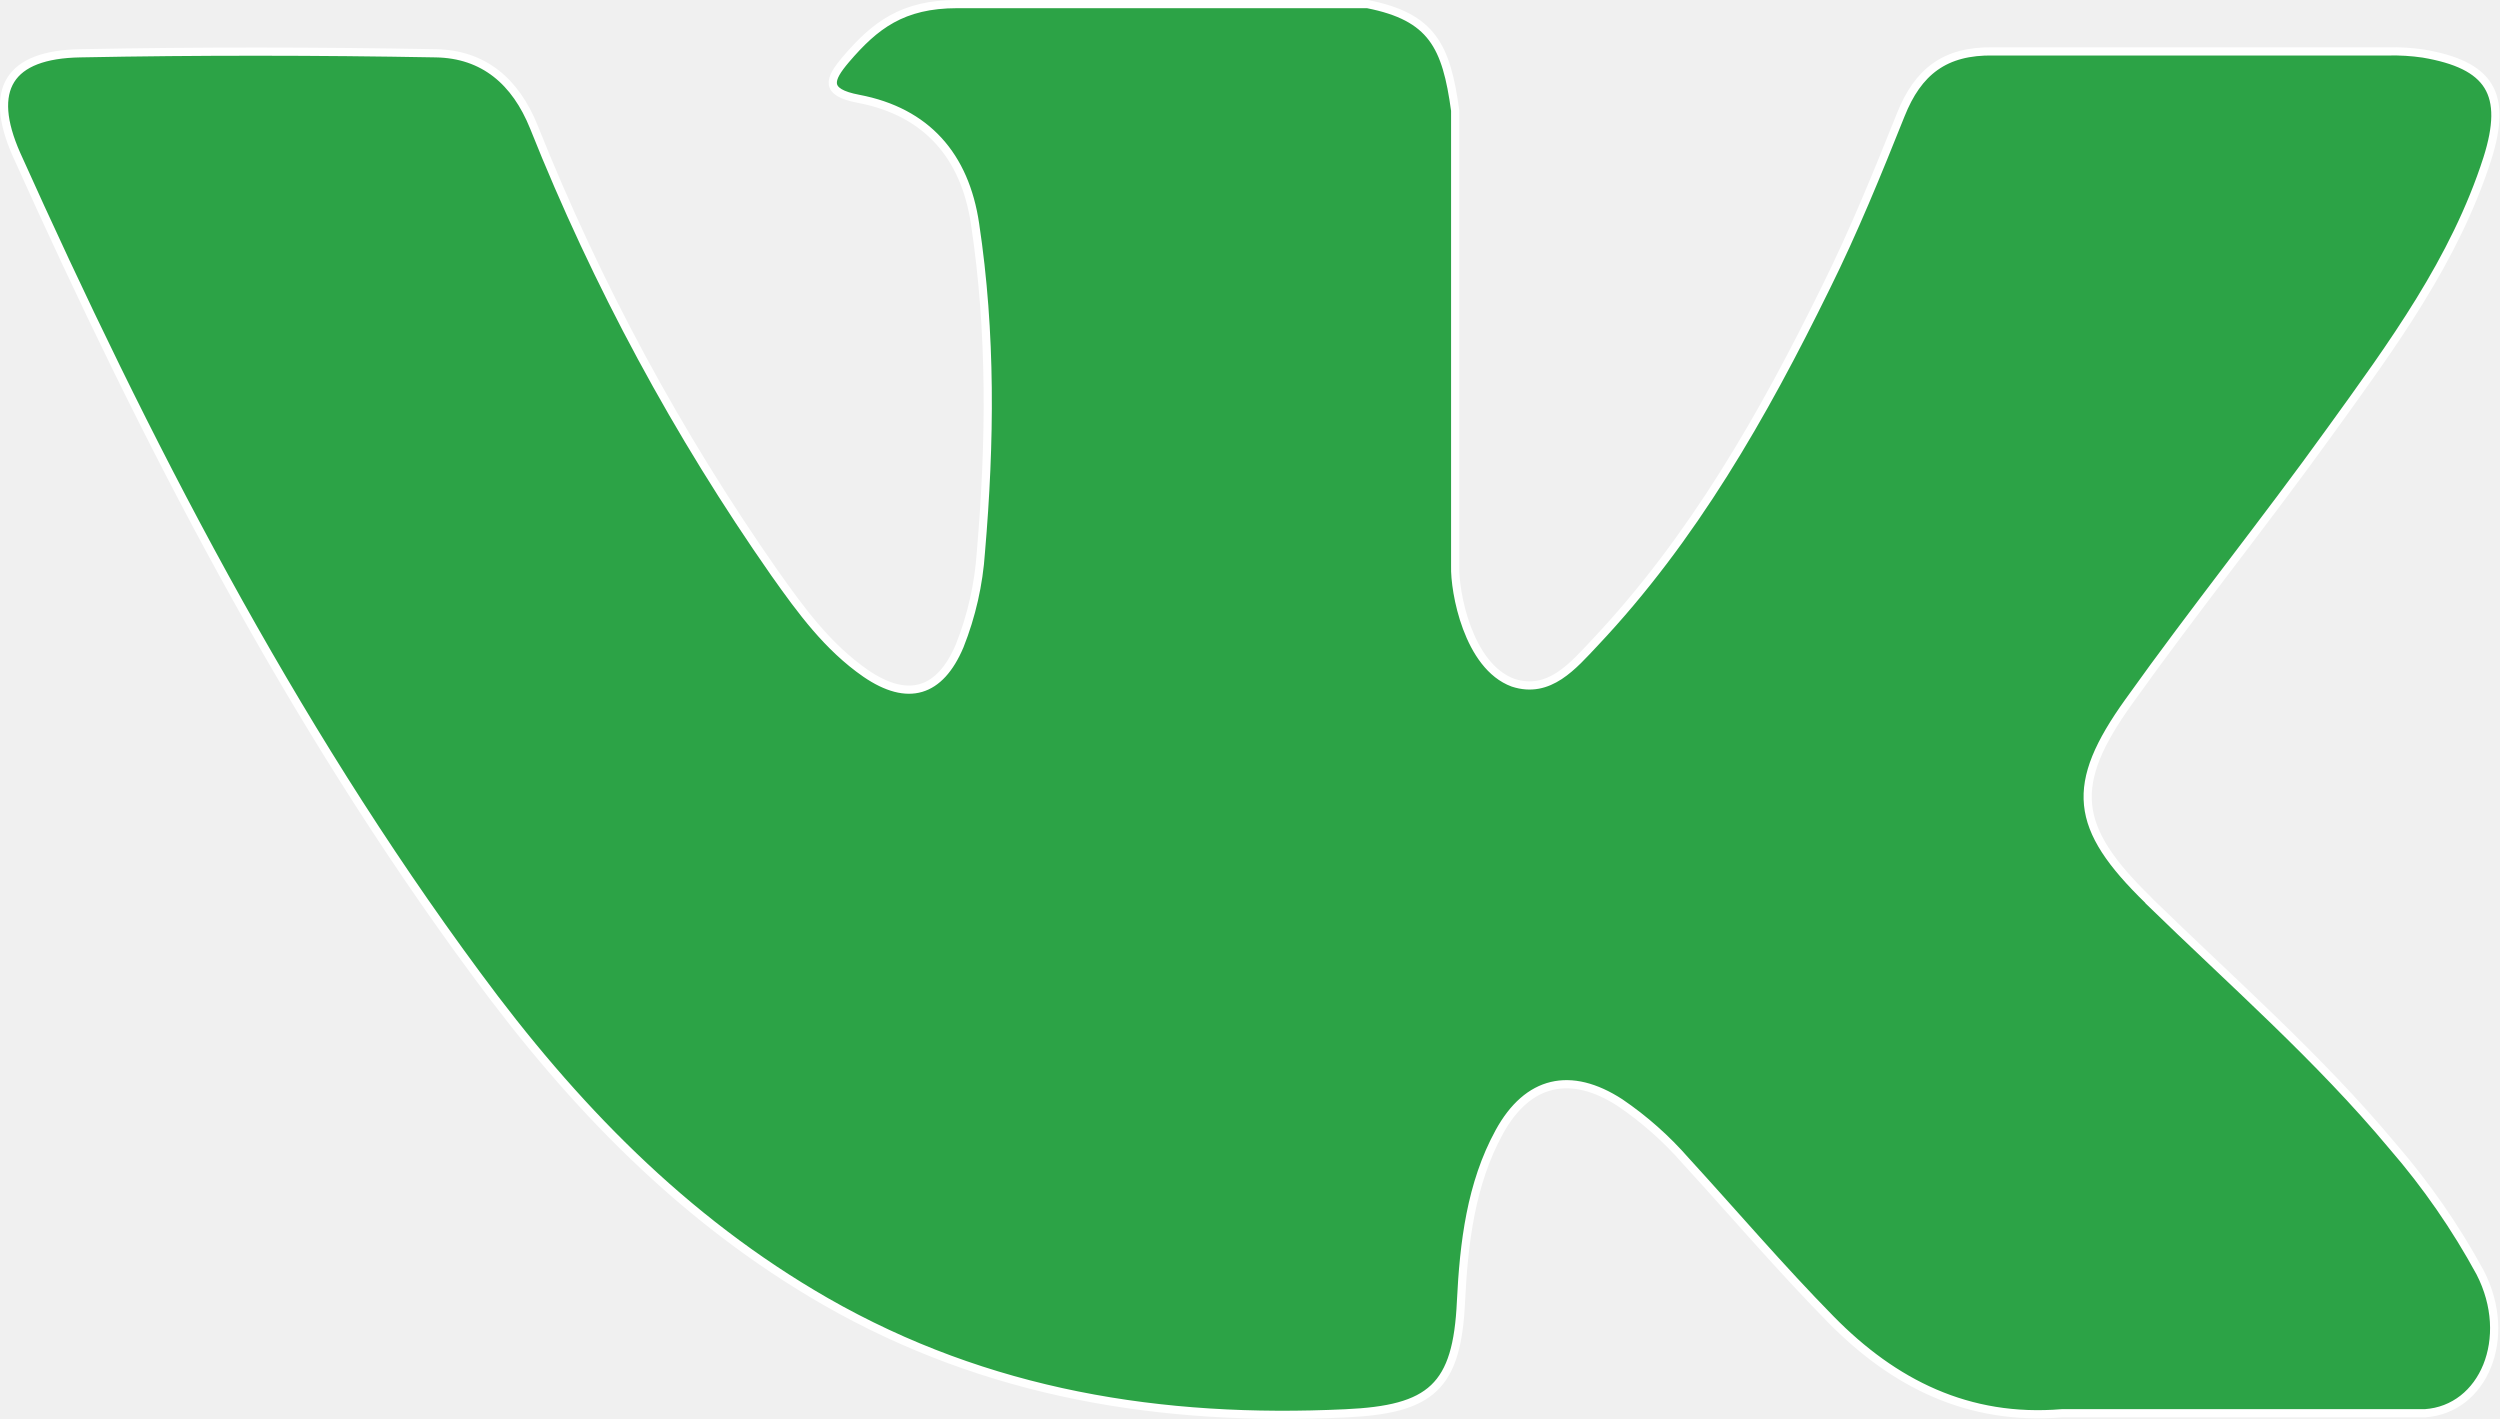
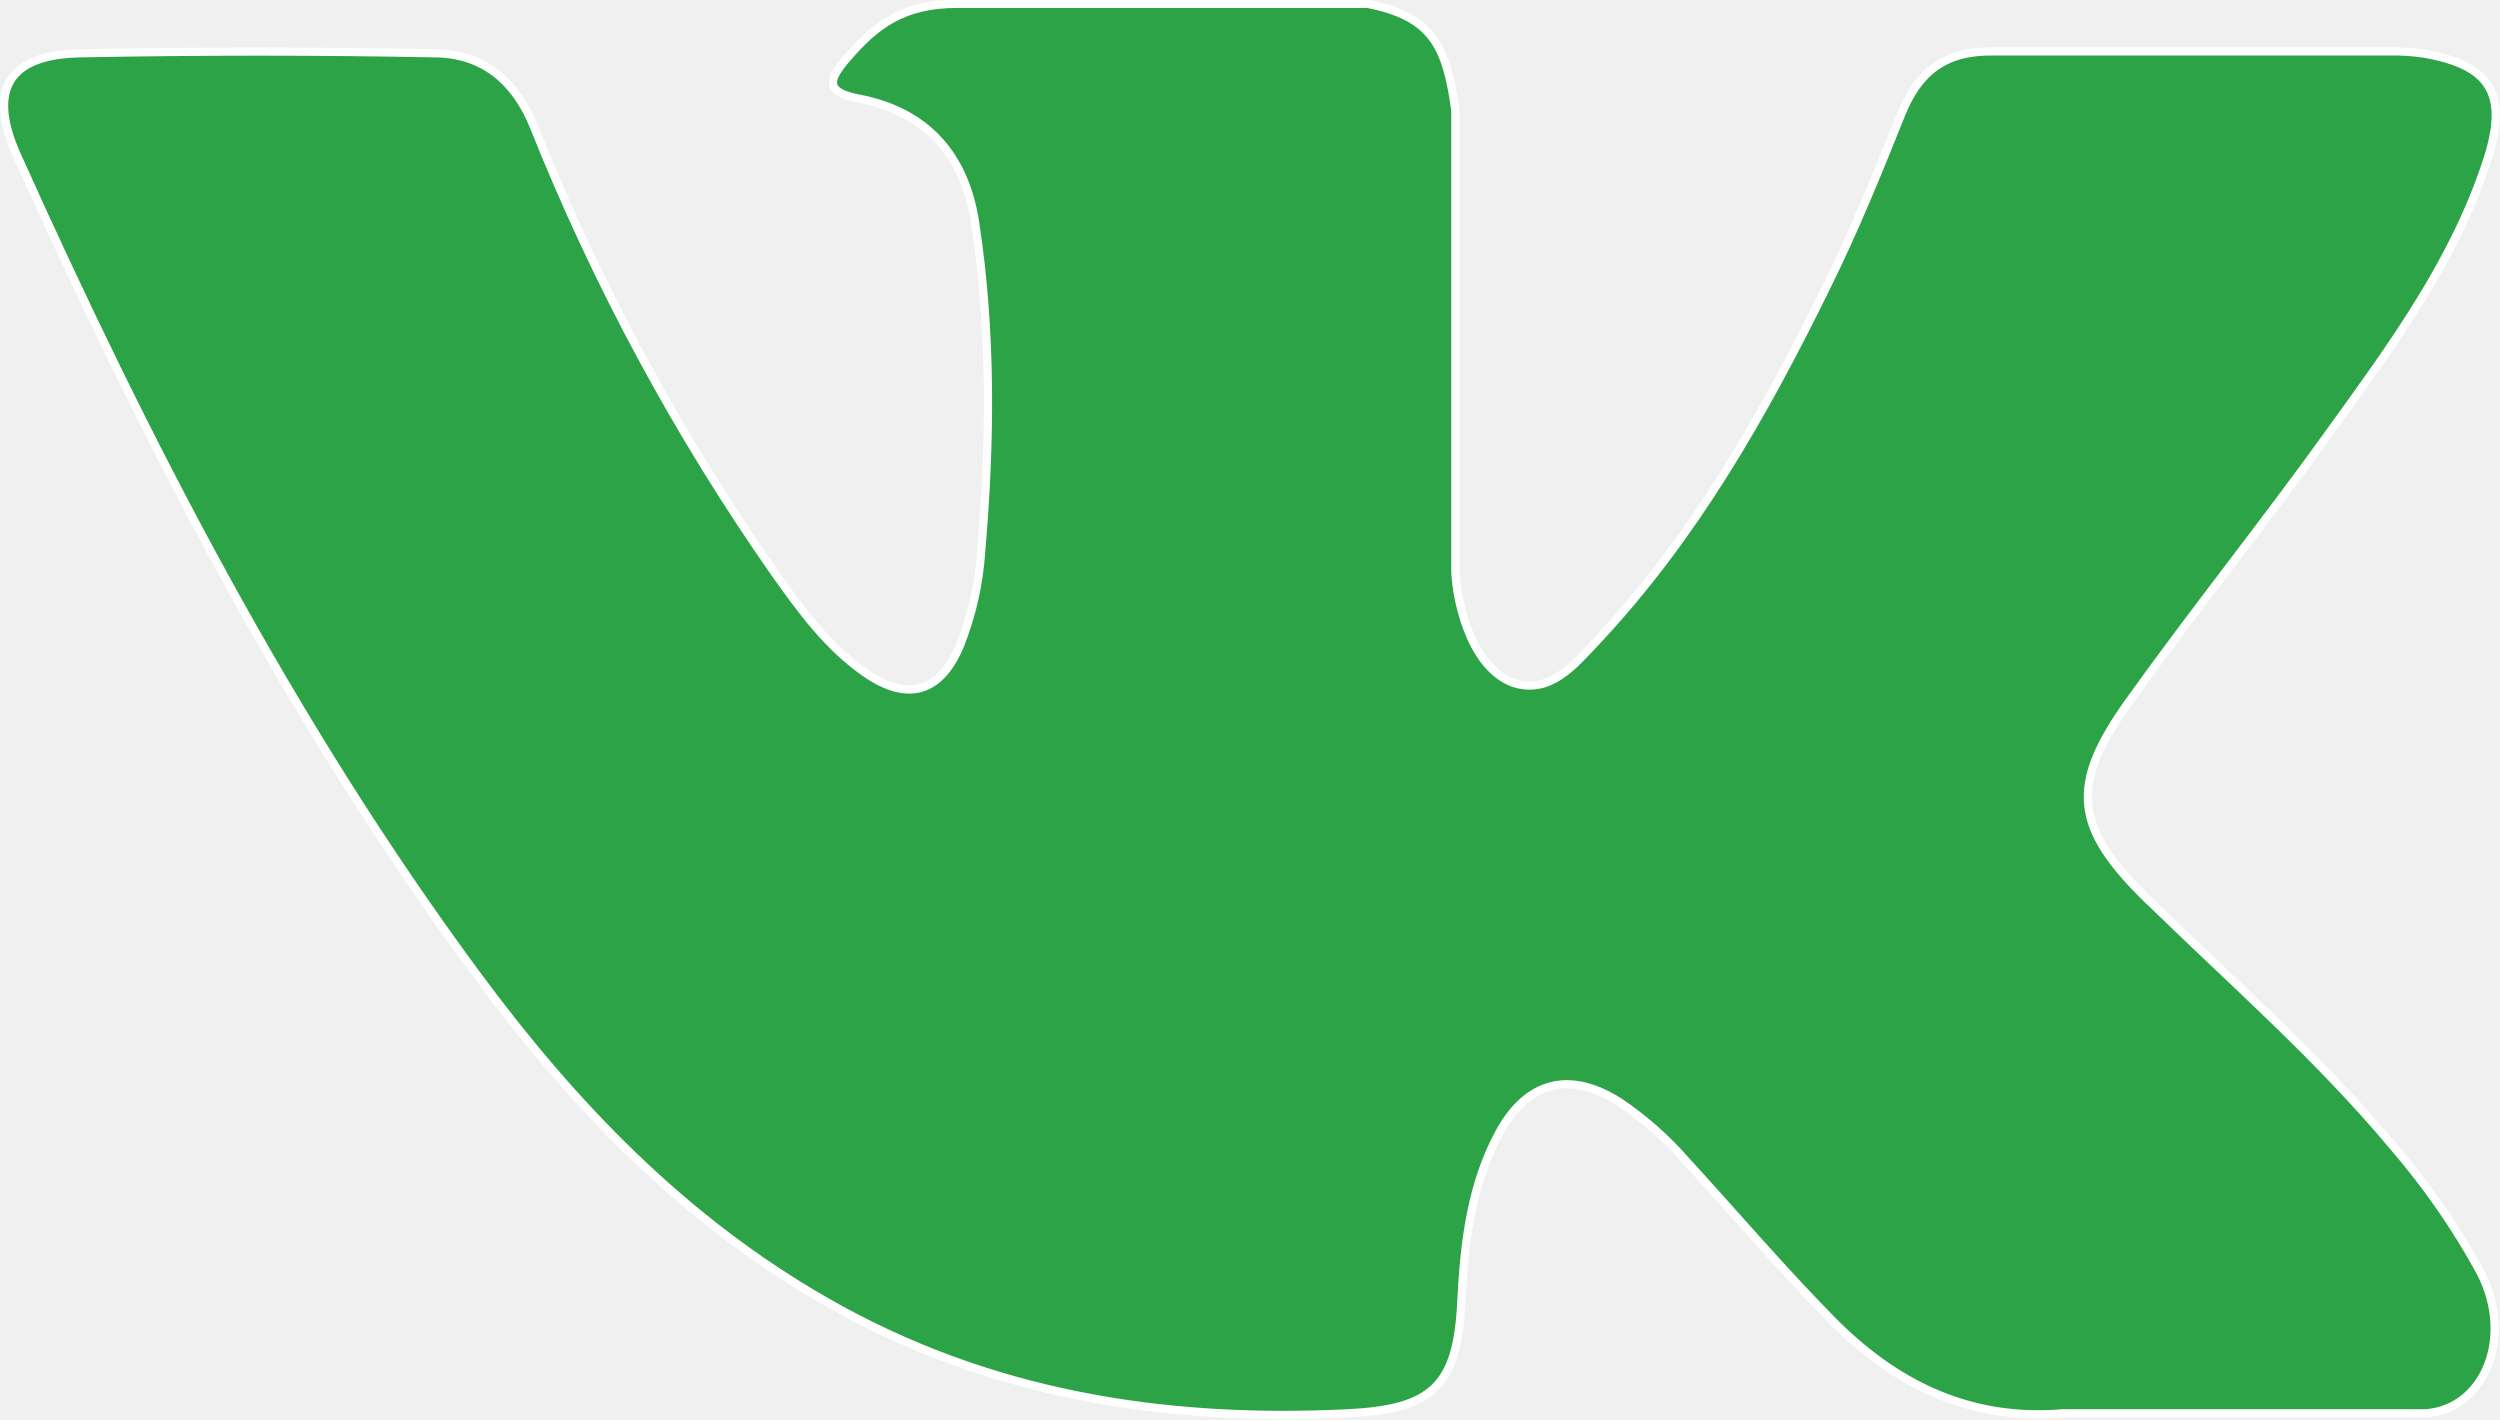
- <svg xmlns="http://www.w3.org/2000/svg" id="Layer_1" data-name="Layer 1" viewBox="0 0 305.36 173.24">
-   <defs>
-     <style>.cls-1{fill:#2ca346;stroke:#fff;stroke-miterlimit:10;}</style>
-   </defs>
-   <g id="_Группа_" data-name="&lt;Группа&gt;">
-     <path id="_Контур_" data-name="&lt;Контур&gt;" class="cls-1" d="M261.95,175.58c10.1,9.86,20.75,19.13,29.81,30A87.11,87.11,0,0,1,302.44,221c4.11,8,.39,16.71-6.75,17.18l-44.34,0c-11.44.95-20.56-3.65-28.23-11.47-6.14-6.25-11.82-12.91-17.73-19.37a42,42,0,0,0-8-7.09c-6.05-3.93-11.31-2.73-14.77,3.59s-4.32,13.53-4.67,20.69c-0.48,10.44-3.63,13.19-14.12,13.66-22.41,1.06-43.69-2.33-63.45-13.64-17.42-10-30.93-24-42.69-40-22.89-31-40.43-65.11-56.19-100.15C-2,76.46.58,72.22,9.3,72.07c14.47-.28,28.93-0.26,43.41,0,5.88,0.09,9.77,3.46,12,9a269.09,269.09,0,0,0,29.42,54.52c3.2,4.52,6.46,9,11.11,12.22,5.14,3.52,9.06,2.35,11.48-3.37A37.83,37.83,0,0,0,119.31,133c1.15-13.38,1.3-26.74-.71-40.08-1.23-8.32-5.92-13.71-14.23-15.29-4.24-.8-3.61-2.38-1.56-4.8,3.56-4.17,6.92-6.77,13.6-6.77h50.11c7.89,1.56,9.64,5.1,10.72,13l0,55.66c-0.09,3.07,1.54,12.19,7.07,14.23,4.43,1.45,7.35-2.1,10-4.9,12-12.73,20.56-27.78,28.21-43.37,3.4-6.85,6.31-14,9.14-21.08,2.1-5.28,5.38-7.87,11.33-7.76l48.23,0a25.44,25.44,0,0,1,4.26.26c8.13,1.39,10.35,4.88,7.84,12.82-4,12.45-11.65,22.83-19.17,33.25-8,11.13-16.64,21.88-24.62,33.07-7.33,10.22-6.75,15.38,2.36,24.25h0Z" transform="translate(0.5 -65.56)" />
+ <svg xmlns="http://www.w3.org/2000/svg" id="Layer_1" data-name="Layer 1" viewBox="0 0 305.31 173.31">
+   <g id="_Группа_" data-name=" Группа ">
+     <path id="_Контур_" data-name=" Контур " d="M262.45,110c10.1,9.86,20.75,19.13,29.81,30a87.11,87.11,0,0,1,10.68,15.42c4.11,8,.39,16.71-6.75,17.18H251.85c-11.44.95-20.56-3.65-28.23-11.47-6.14-6.25-11.82-12.91-17.73-19.37a42,42,0,0,0-8-7.09c-6.05-3.93-11.31-2.73-14.77,3.59s-4.32,13.53-4.67,20.69c-0.48,10.44-3.63,13.19-14.12,13.66-22.41,1.06-43.69-2.33-63.45-13.64C83.46,149,70,135,58.19,119,35.3,88,17.76,53.88,2,18.84-1.5,10.9,1.08,6.66,9.8,6.51q21.71-.42,43.41,0c5.88,0.09,9.77,3.46,12,9A269.09,269.09,0,0,0,94.63,70c3.2,4.52,6.46,9,11.11,12.22,5.14,3.52,9.06,2.35,11.48-3.37a37.83,37.83,0,0,0,2.59-11.44c1.15-13.38,1.3-26.74-.71-40.08-1.23-8.32-5.92-13.71-14.23-15.29-4.24-.8-3.61-2.38-1.56-4.8,3.56-4.17,6.92-6.77,13.6-6.77H167c7.89,1.56,9.64,5.1,10.72,13V69.16c-0.09,3.07,1.54,12.19,7.07,14.23,4.43,1.45,7.35-2.1,10-4.9,12-12.73,20.56-27.78,28.21-43.37,3.4-6.85,6.31-14,9.14-21.08,2.1-5.28,5.38-7.87,11.33-7.76h48.23a25.44,25.44,0,0,1,4.26.26c8.13,1.39,10.35,4.88,7.84,12.82-4,12.45-11.65,22.83-19.17,33.25C276.65,63.74,268,74.49,260,85.68c-7.33,10.22-6.75,15.38,2.36,24.25h0Z" transform="translate(0.01)" fill="#2ca346" stroke="#fff" stroke-miterlimit="10" />
  </g>
</svg>
